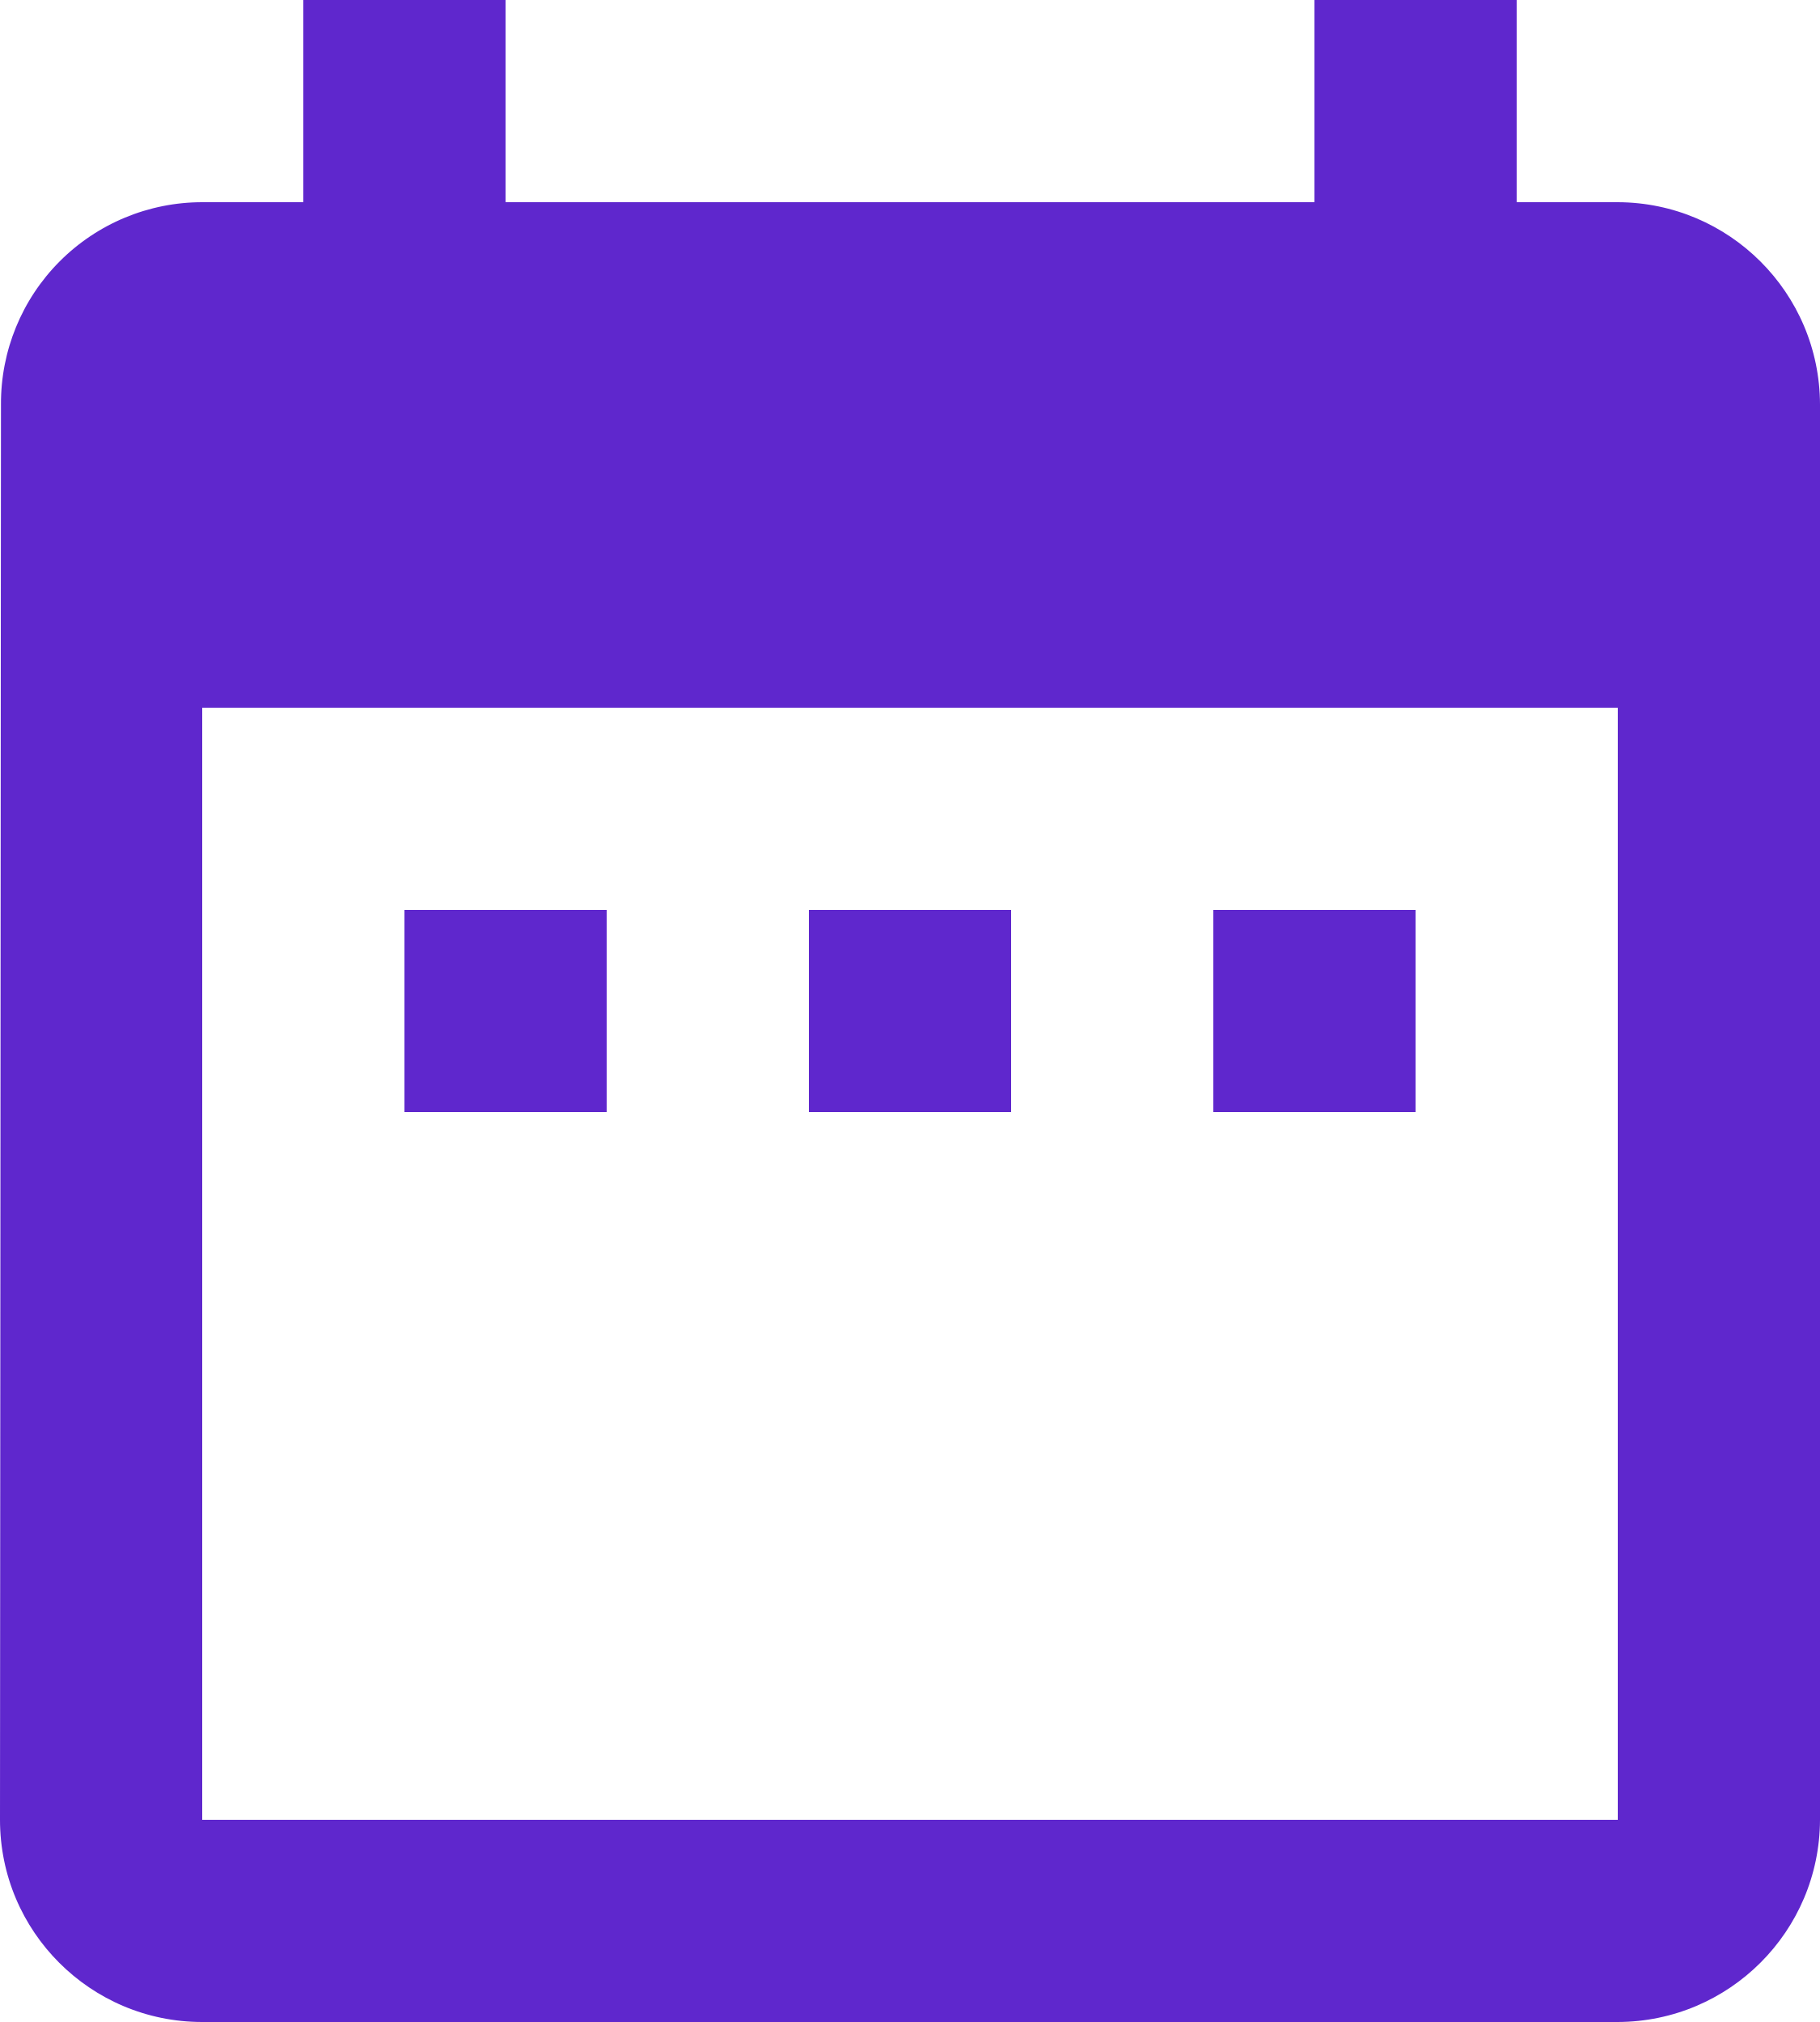
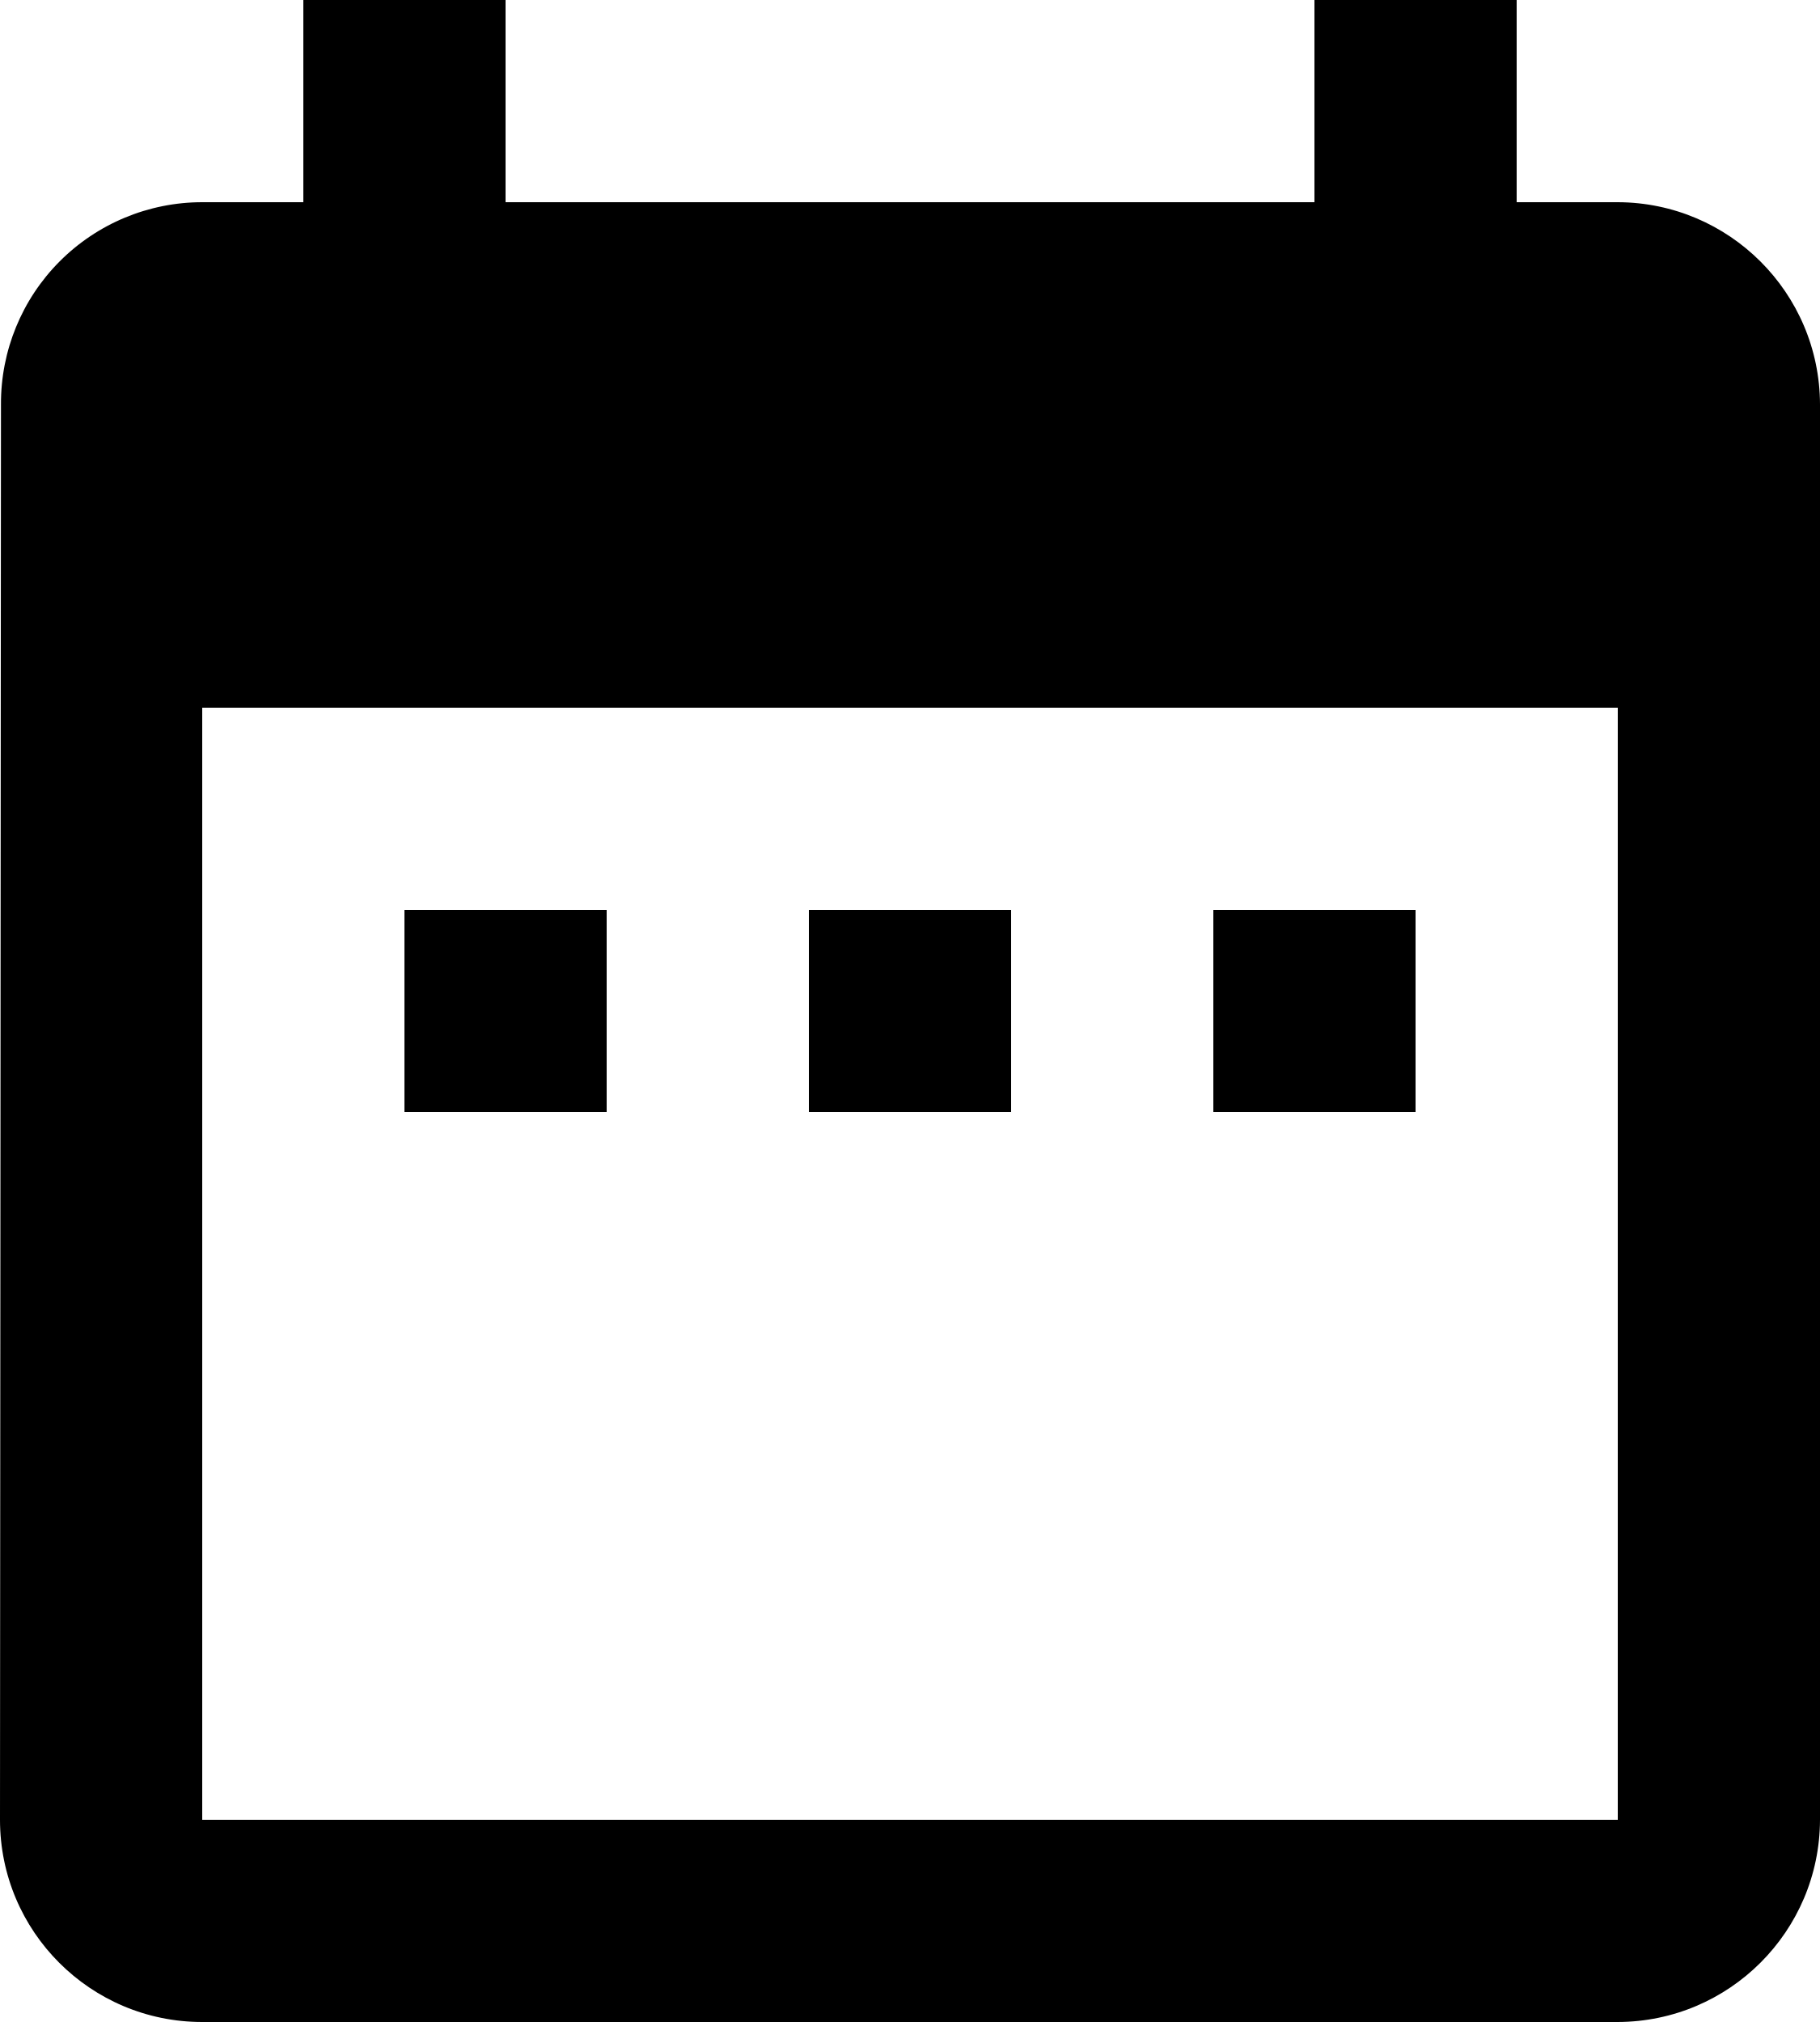
<svg xmlns="http://www.w3.org/2000/svg" width="11.25" height="12.5" viewBox="0 0 11.25 12.5">
-   <path id="Icon_material-date-range" data-name="Icon material-date-range" d="M5.625,6.875H4.375v1.25h1.25Zm2.5,0H6.875v1.25h1.25Zm2.5,0H9.375v1.25h1.25ZM11.875,2.5H11.25V1.25H10V2.5H5V1.25H3.75V2.5H3.125A1.244,1.244,0,0,0,1.881,3.75L1.875,12.5a1.25,1.25,0,0,0,1.25,1.25h8.75a1.254,1.254,0,0,0,1.25-1.25V3.75A1.254,1.254,0,0,0,11.875,2.5Zm0,10H3.125V5.625h8.75Z" transform="translate(-1.875 -1.25)" fill="#5f27cd" />
+   <path id="Icon_material-date-range" data-name="Icon material-date-range" d="M5.625,6.875H4.375v1.25h1.25Zm2.5,0H6.875v1.25h1.25Zm2.5,0H9.375v1.25h1.25ZM11.875,2.5H11.25V1.25H10V2.5H5V1.25H3.75V2.5H3.125A1.244,1.244,0,0,0,1.881,3.75L1.875,12.5a1.25,1.25,0,0,0,1.25,1.25h8.75a1.254,1.254,0,0,0,1.25-1.25V3.75A1.254,1.254,0,0,0,11.875,2.5Zm0,10H3.125V5.625h8.75Z" transform="translate(-1.875 -1.25)" />
</svg>
